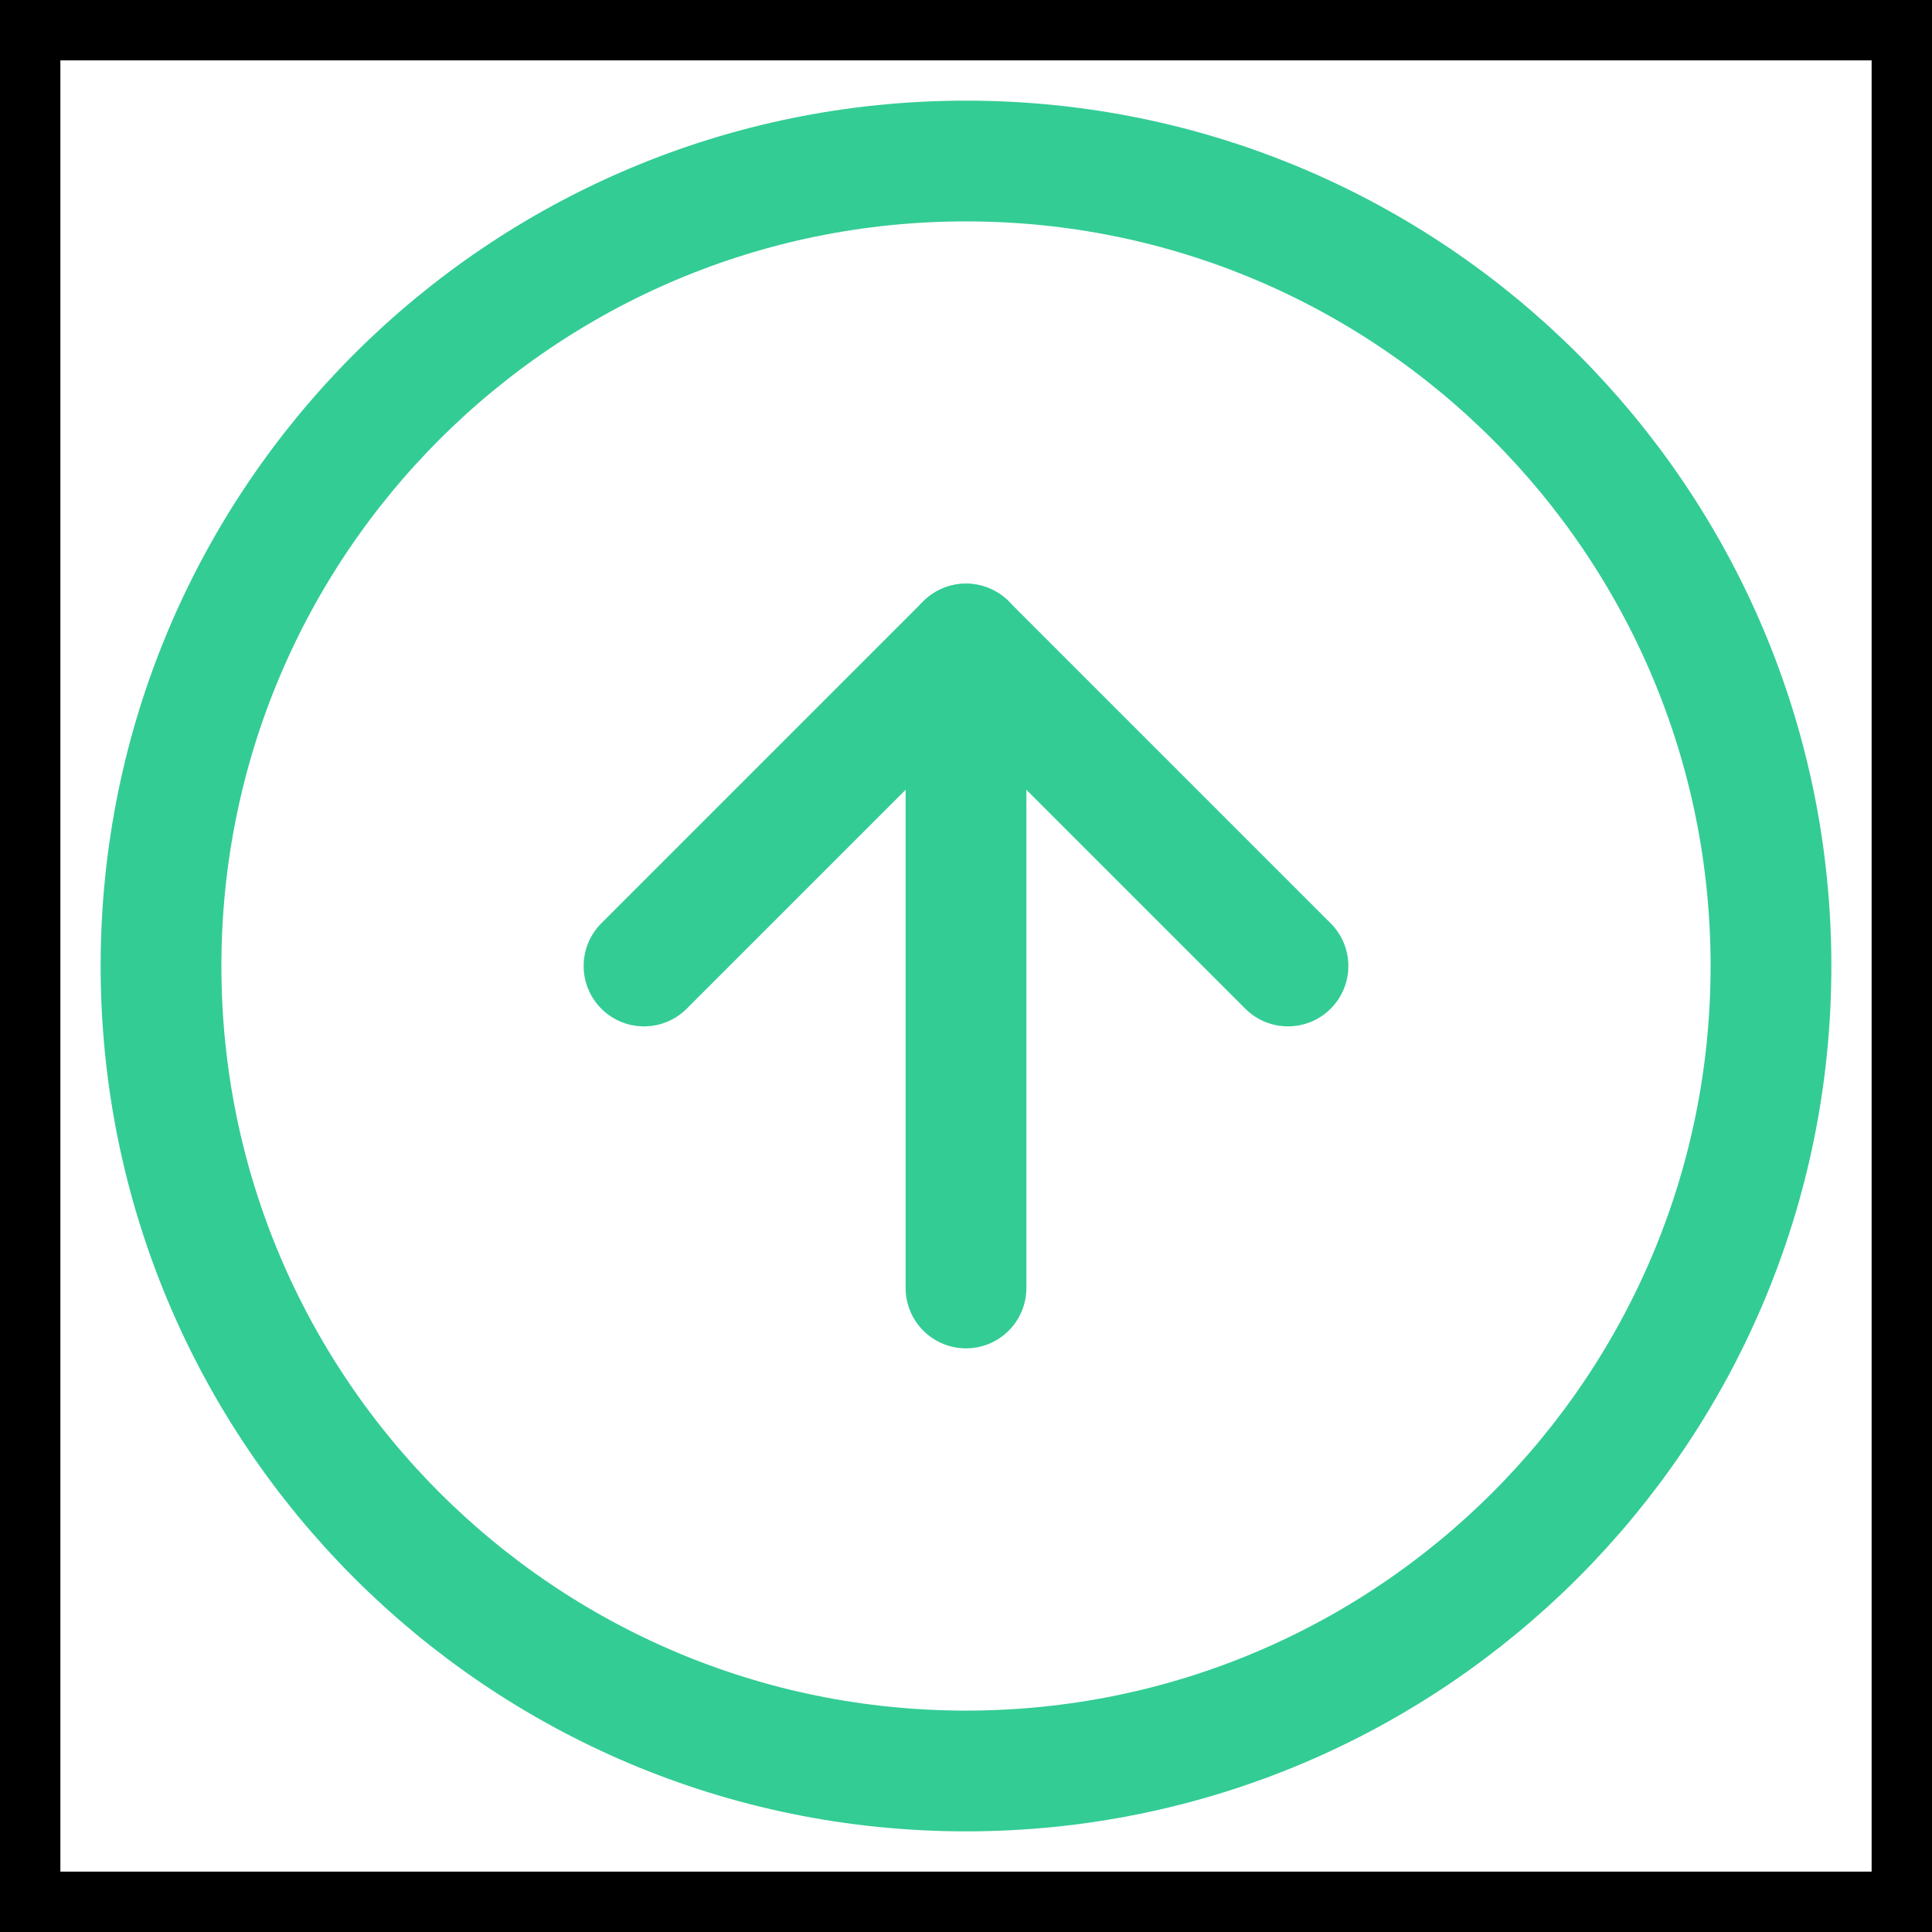
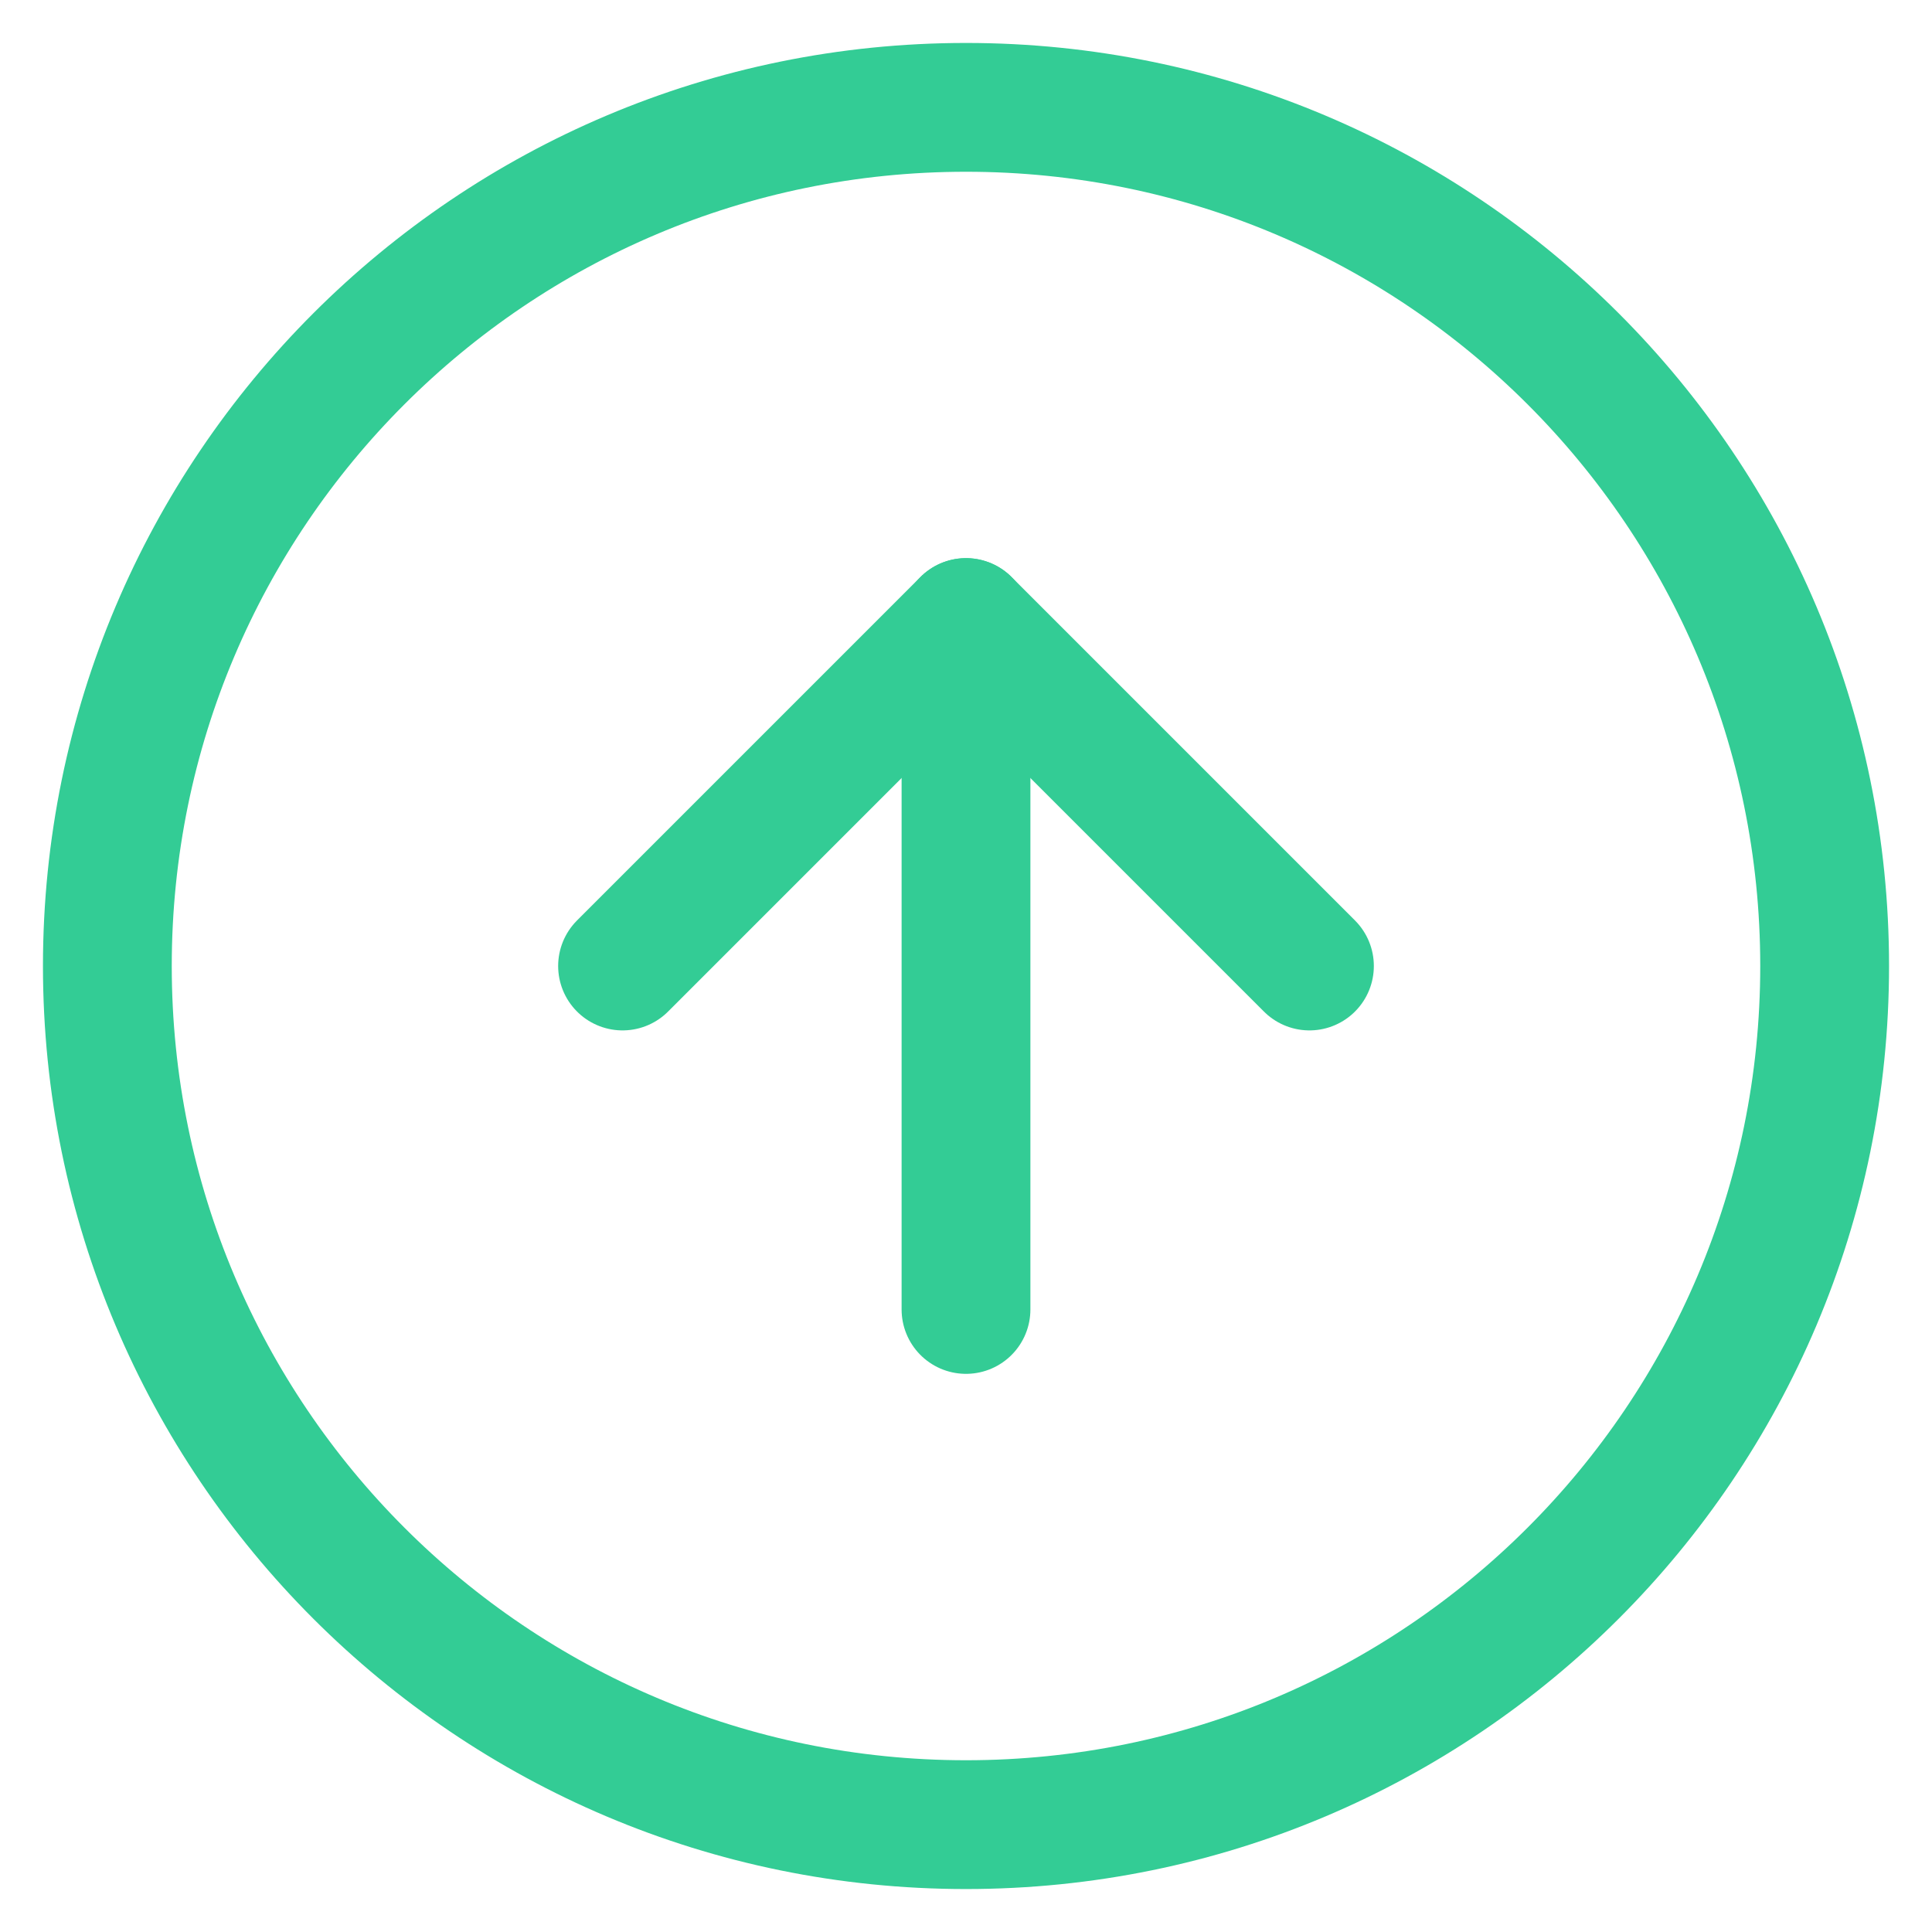
- <svg xmlns="http://www.w3.org/2000/svg" width="32" height="32" viewBox="0 0 32 32" fill="none">
-   <path d="M16 2.667C8.636 2.667 2.667 8.636 2.667 16C2.667 23.364 8.636 29.333 16 29.333C23.364 29.333 29.333 23.364 29.333 16C29.333 8.636 23.364 2.667 16 2.667Z" stroke="#33CC95" stroke-width="2" stroke-linecap="round" stroke-linejoin="round" />
-   <path d="M21.333 16L16 10.667L10.667 16" stroke="#33CC95" stroke-width="2" stroke-linecap="round" stroke-linejoin="round" />
-   <path d="M16 21.333L16 10.667" stroke="#33CC95" stroke-width="2" stroke-linecap="round" stroke-linejoin="round" />
-   <rect x="31.5" y="31.5" width="31" height="31" transform="rotate(180 31.5 31.5)" stroke="black" />
+ <svg xmlns="http://www.w3.org/2000/svg" width="30" height="30" viewBox="0 0 30 30" fill="none">
+   <path d="M15 1.667C7.636 1.667 1.667 7.636 1.667 15C1.667 22.364 7.636 28.333 15 28.333C22.364 28.333 28.333 22.364 28.333 15C28.333 7.636 22.364 1.667 15 1.667Z" stroke="#33CC95" stroke-width="2" stroke-linecap="round" stroke-linejoin="round" />
+   <path d="M20.333 15L15 9.667L9.667 15" stroke="#33CC95" stroke-width="2" stroke-linecap="round" stroke-linejoin="round" />
+   <path d="M15 20.333L15 9.667" stroke="#33CC95" stroke-width="2" stroke-linecap="round" stroke-linejoin="round" />
</svg>
